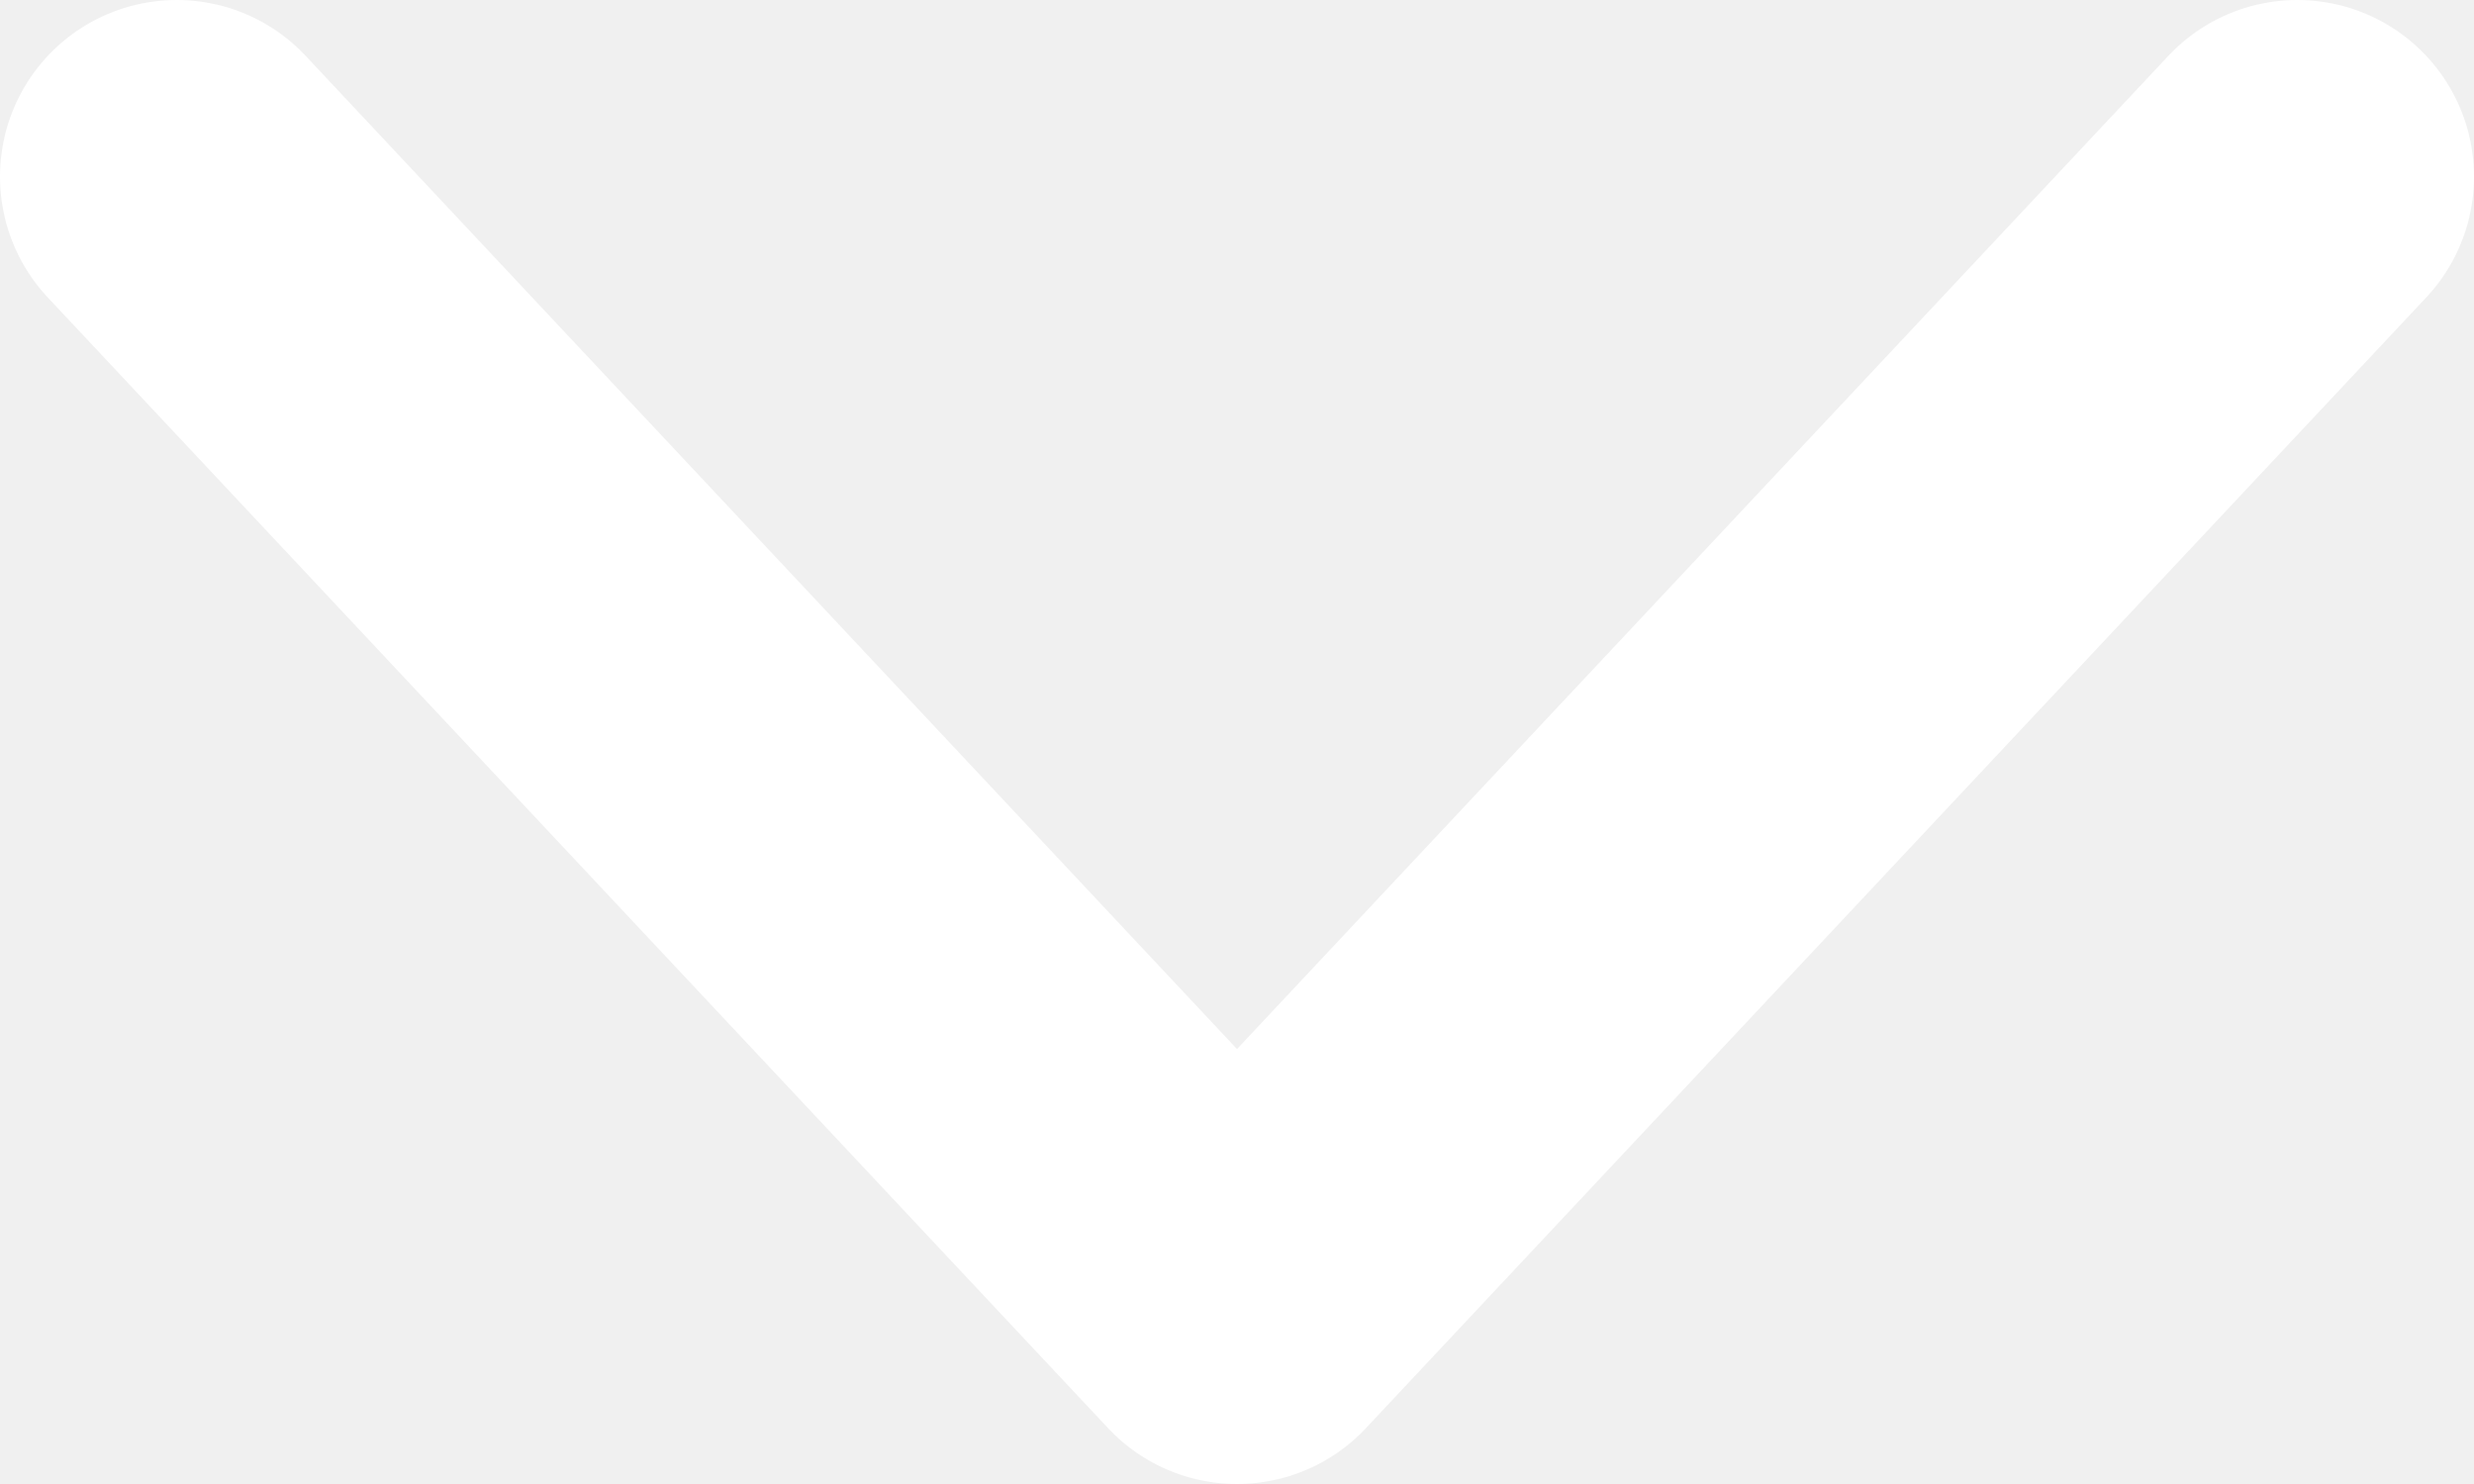
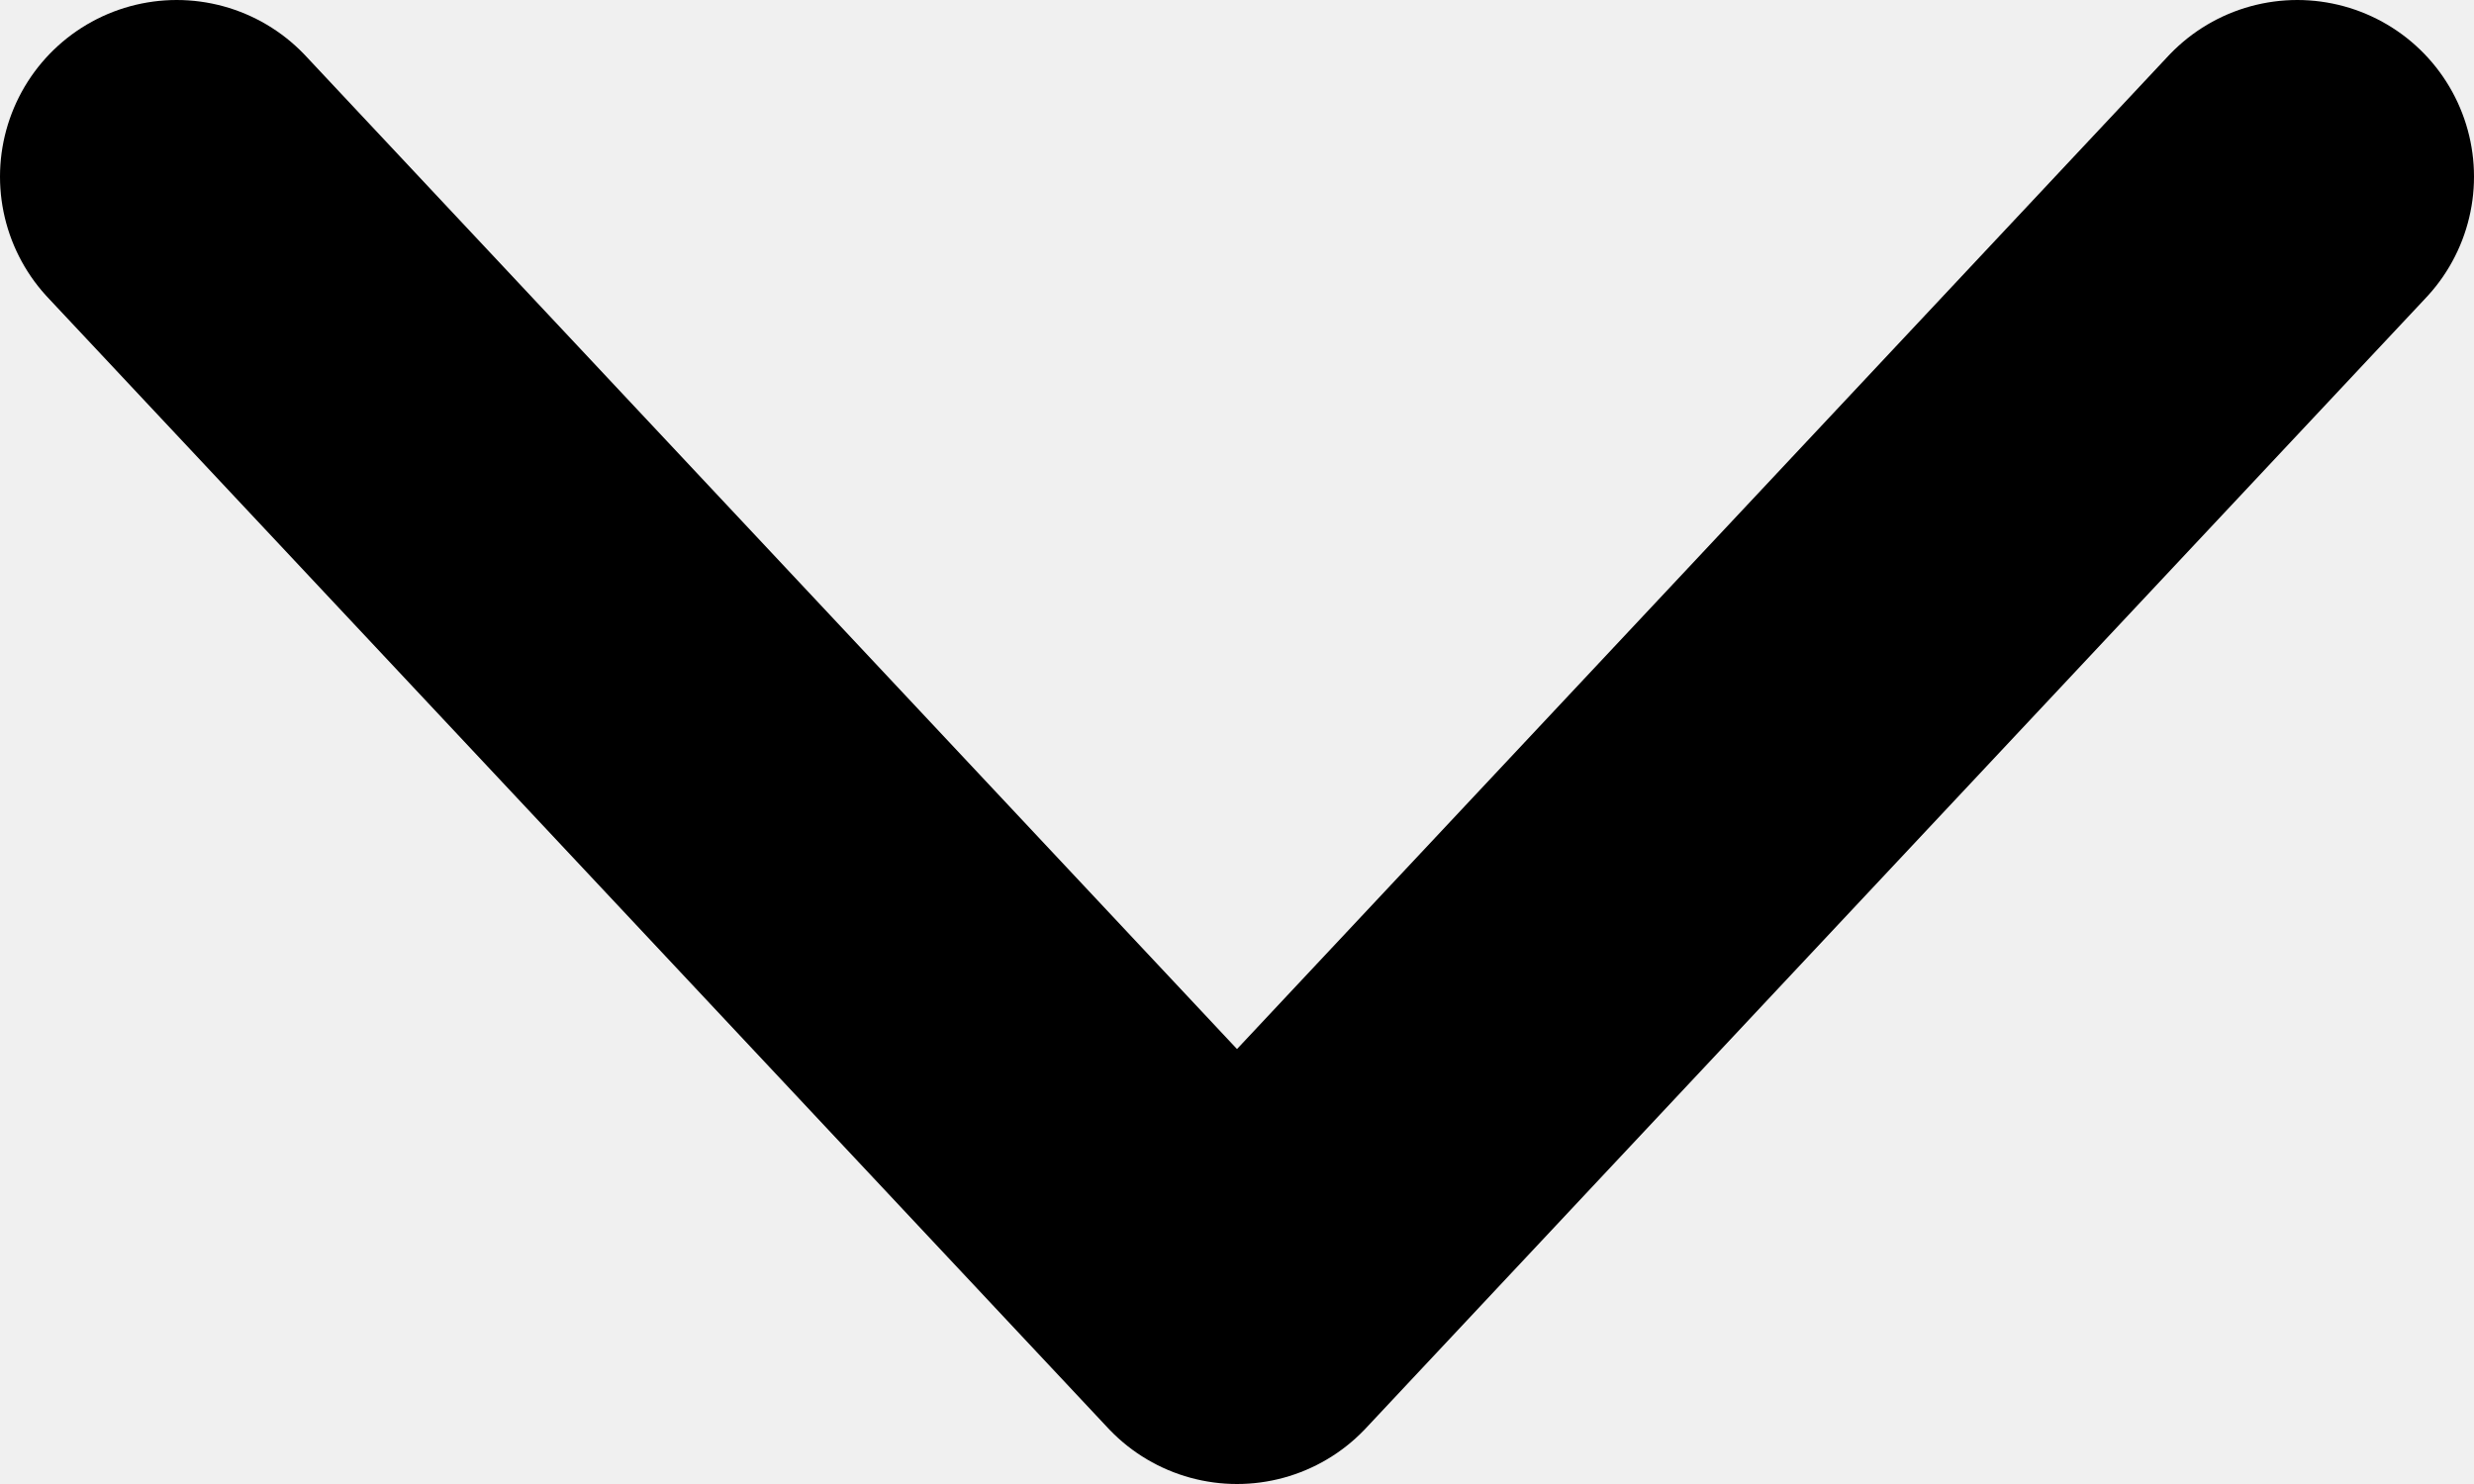
<svg xmlns="http://www.w3.org/2000/svg" width="35" height="21" viewBox="0 0 35 21" fill="none">
-   <path d="M2.5 2.5L17.5 18.5L32.5 2.5" stroke="white" stroke-width="5" stroke-linecap="round" stroke-linejoin="round" />
+   <path d="M2.5 2.5L17.5 18.5L32.5 2.5" stroke="currentColor" stroke-width="5" stroke-linecap="round" stroke-linejoin="round" />
</svg>
